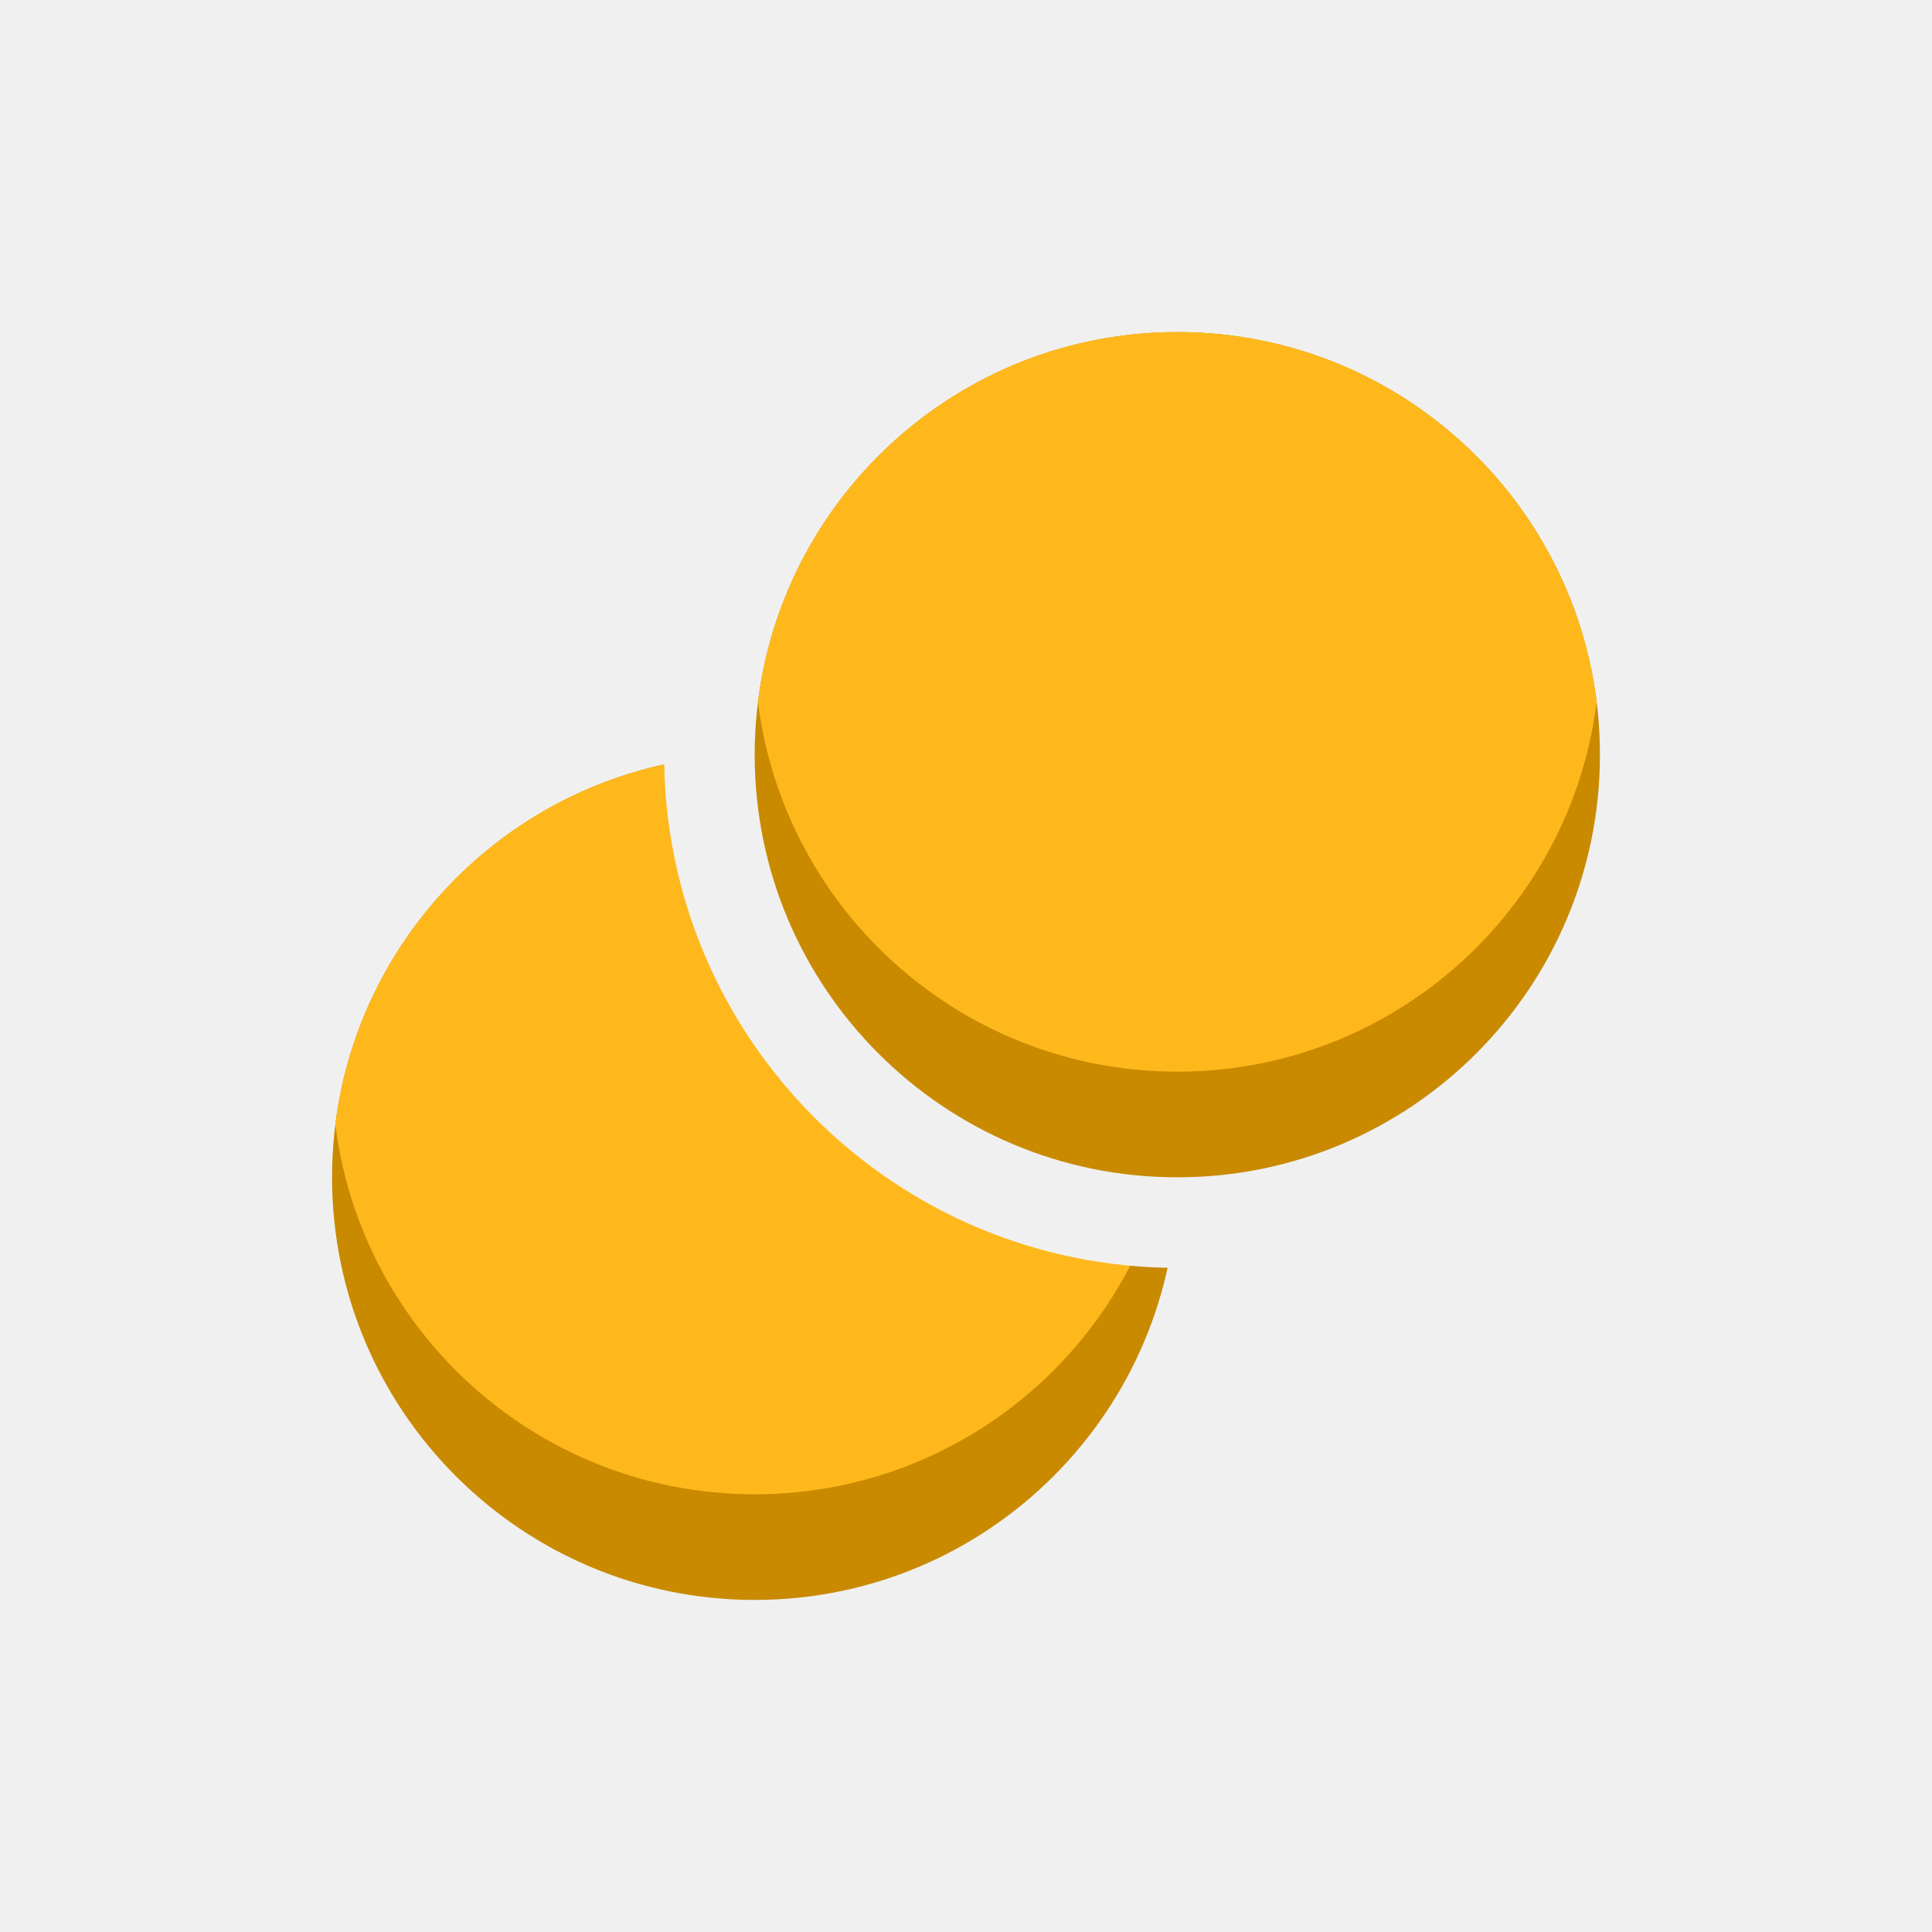
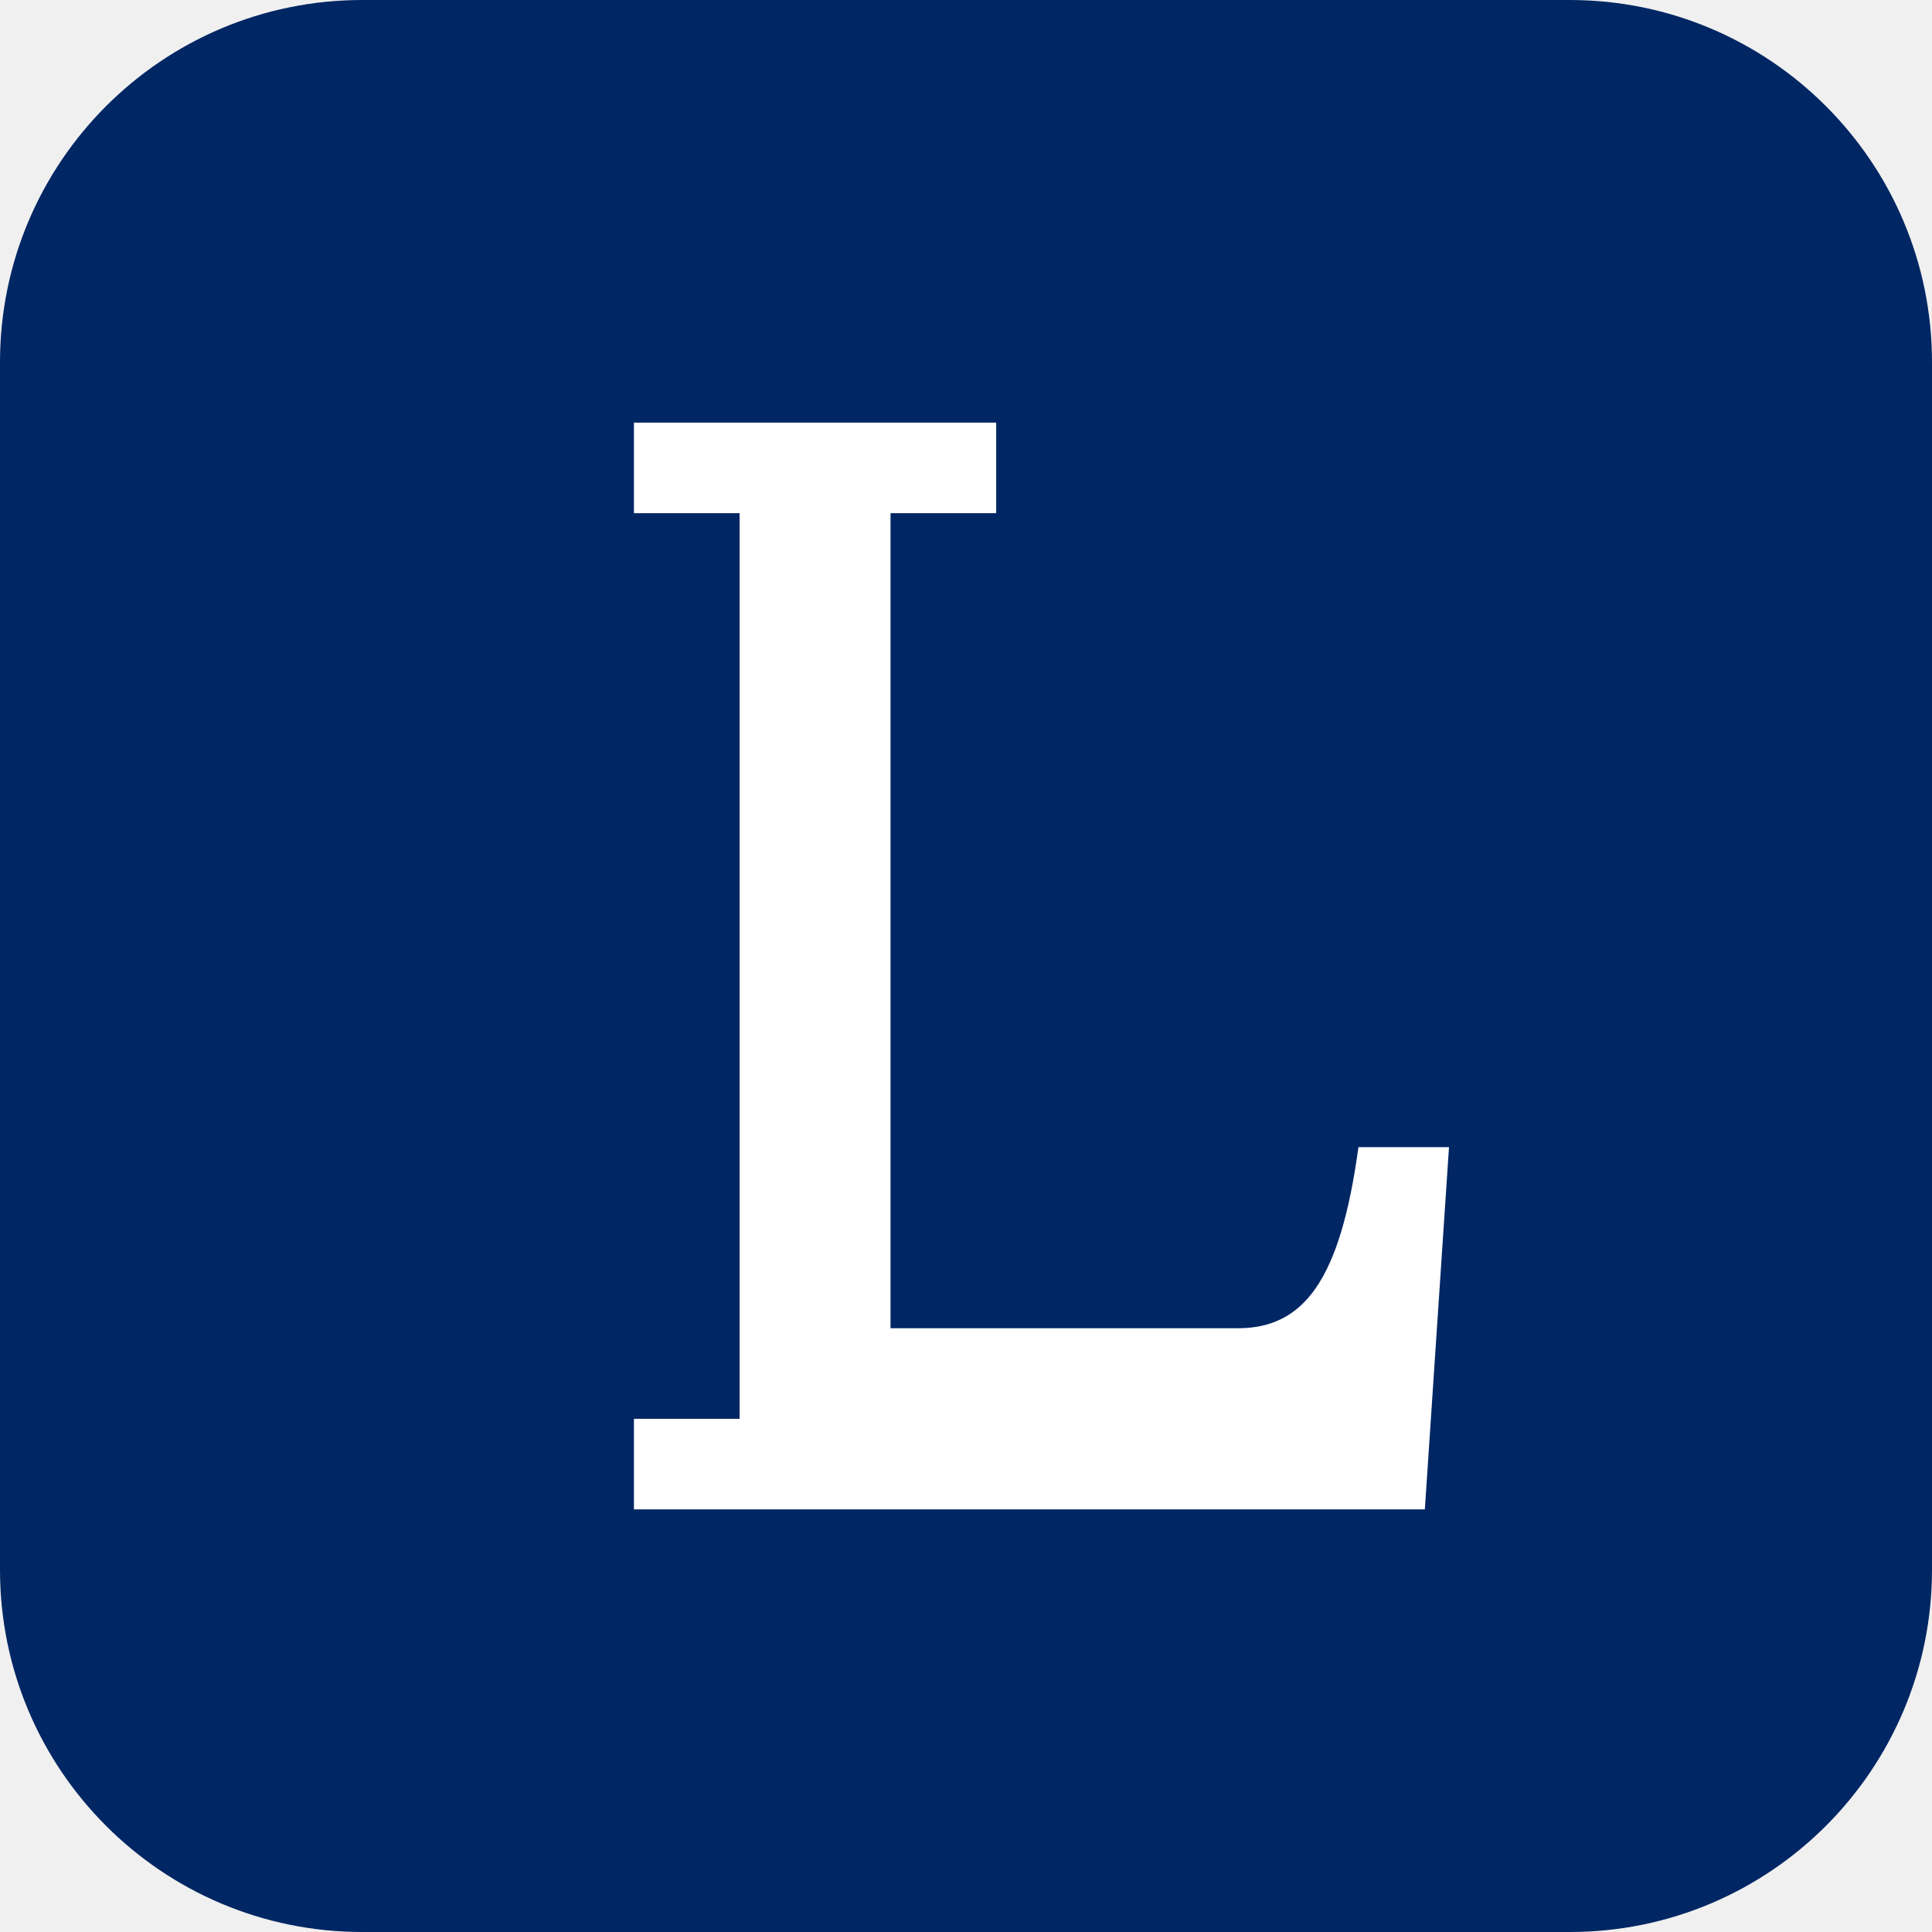
<svg xmlns="http://www.w3.org/2000/svg" viewBox="0 0 64 64">
-   <defs>
-     <clipPath id="ca">
-       <circle cx="25" cy="39" r="14" />
-     </clipPath>
-     <clipPath id="cb">
-       <circle cx="39" cy="25" r="14" />
-     </clipPath>
-     <mask id="gap" maskUnits="userSpaceOnUse" x="0" y="0" width="64" height="64">
-       <rect width="64" height="64" fill="#fff" />
-       <circle cx="39" cy="25" r="17" fill="#000" />
-     </mask>
-   </defs>
-   <g mask="url(#gap)">
-     <g clip-path="url(#ca)">
-       <rect width="64" height="64" fill="#c98a00" />
-       <circle cx="25" cy="35.5" r="14" fill="#ffb81c" />
-     </g>
-   </g>
-   <g clip-path="url(#cb)">
-     <rect width="64" height="64" fill="#c98a00" />
-     <circle cx="39" cy="21.5" r="14" fill="#ffb81c" />
-   </g>
+   <rect width="64" height="64" rx="12" fill="#002664" />
+   <path d="M21 14h12v3h-3.5v27H41c2.2 0 3.4-1.6 4-6h3l-.8 12H21v-3h3.5V17H21z" fill="#fff" />
</svg>
